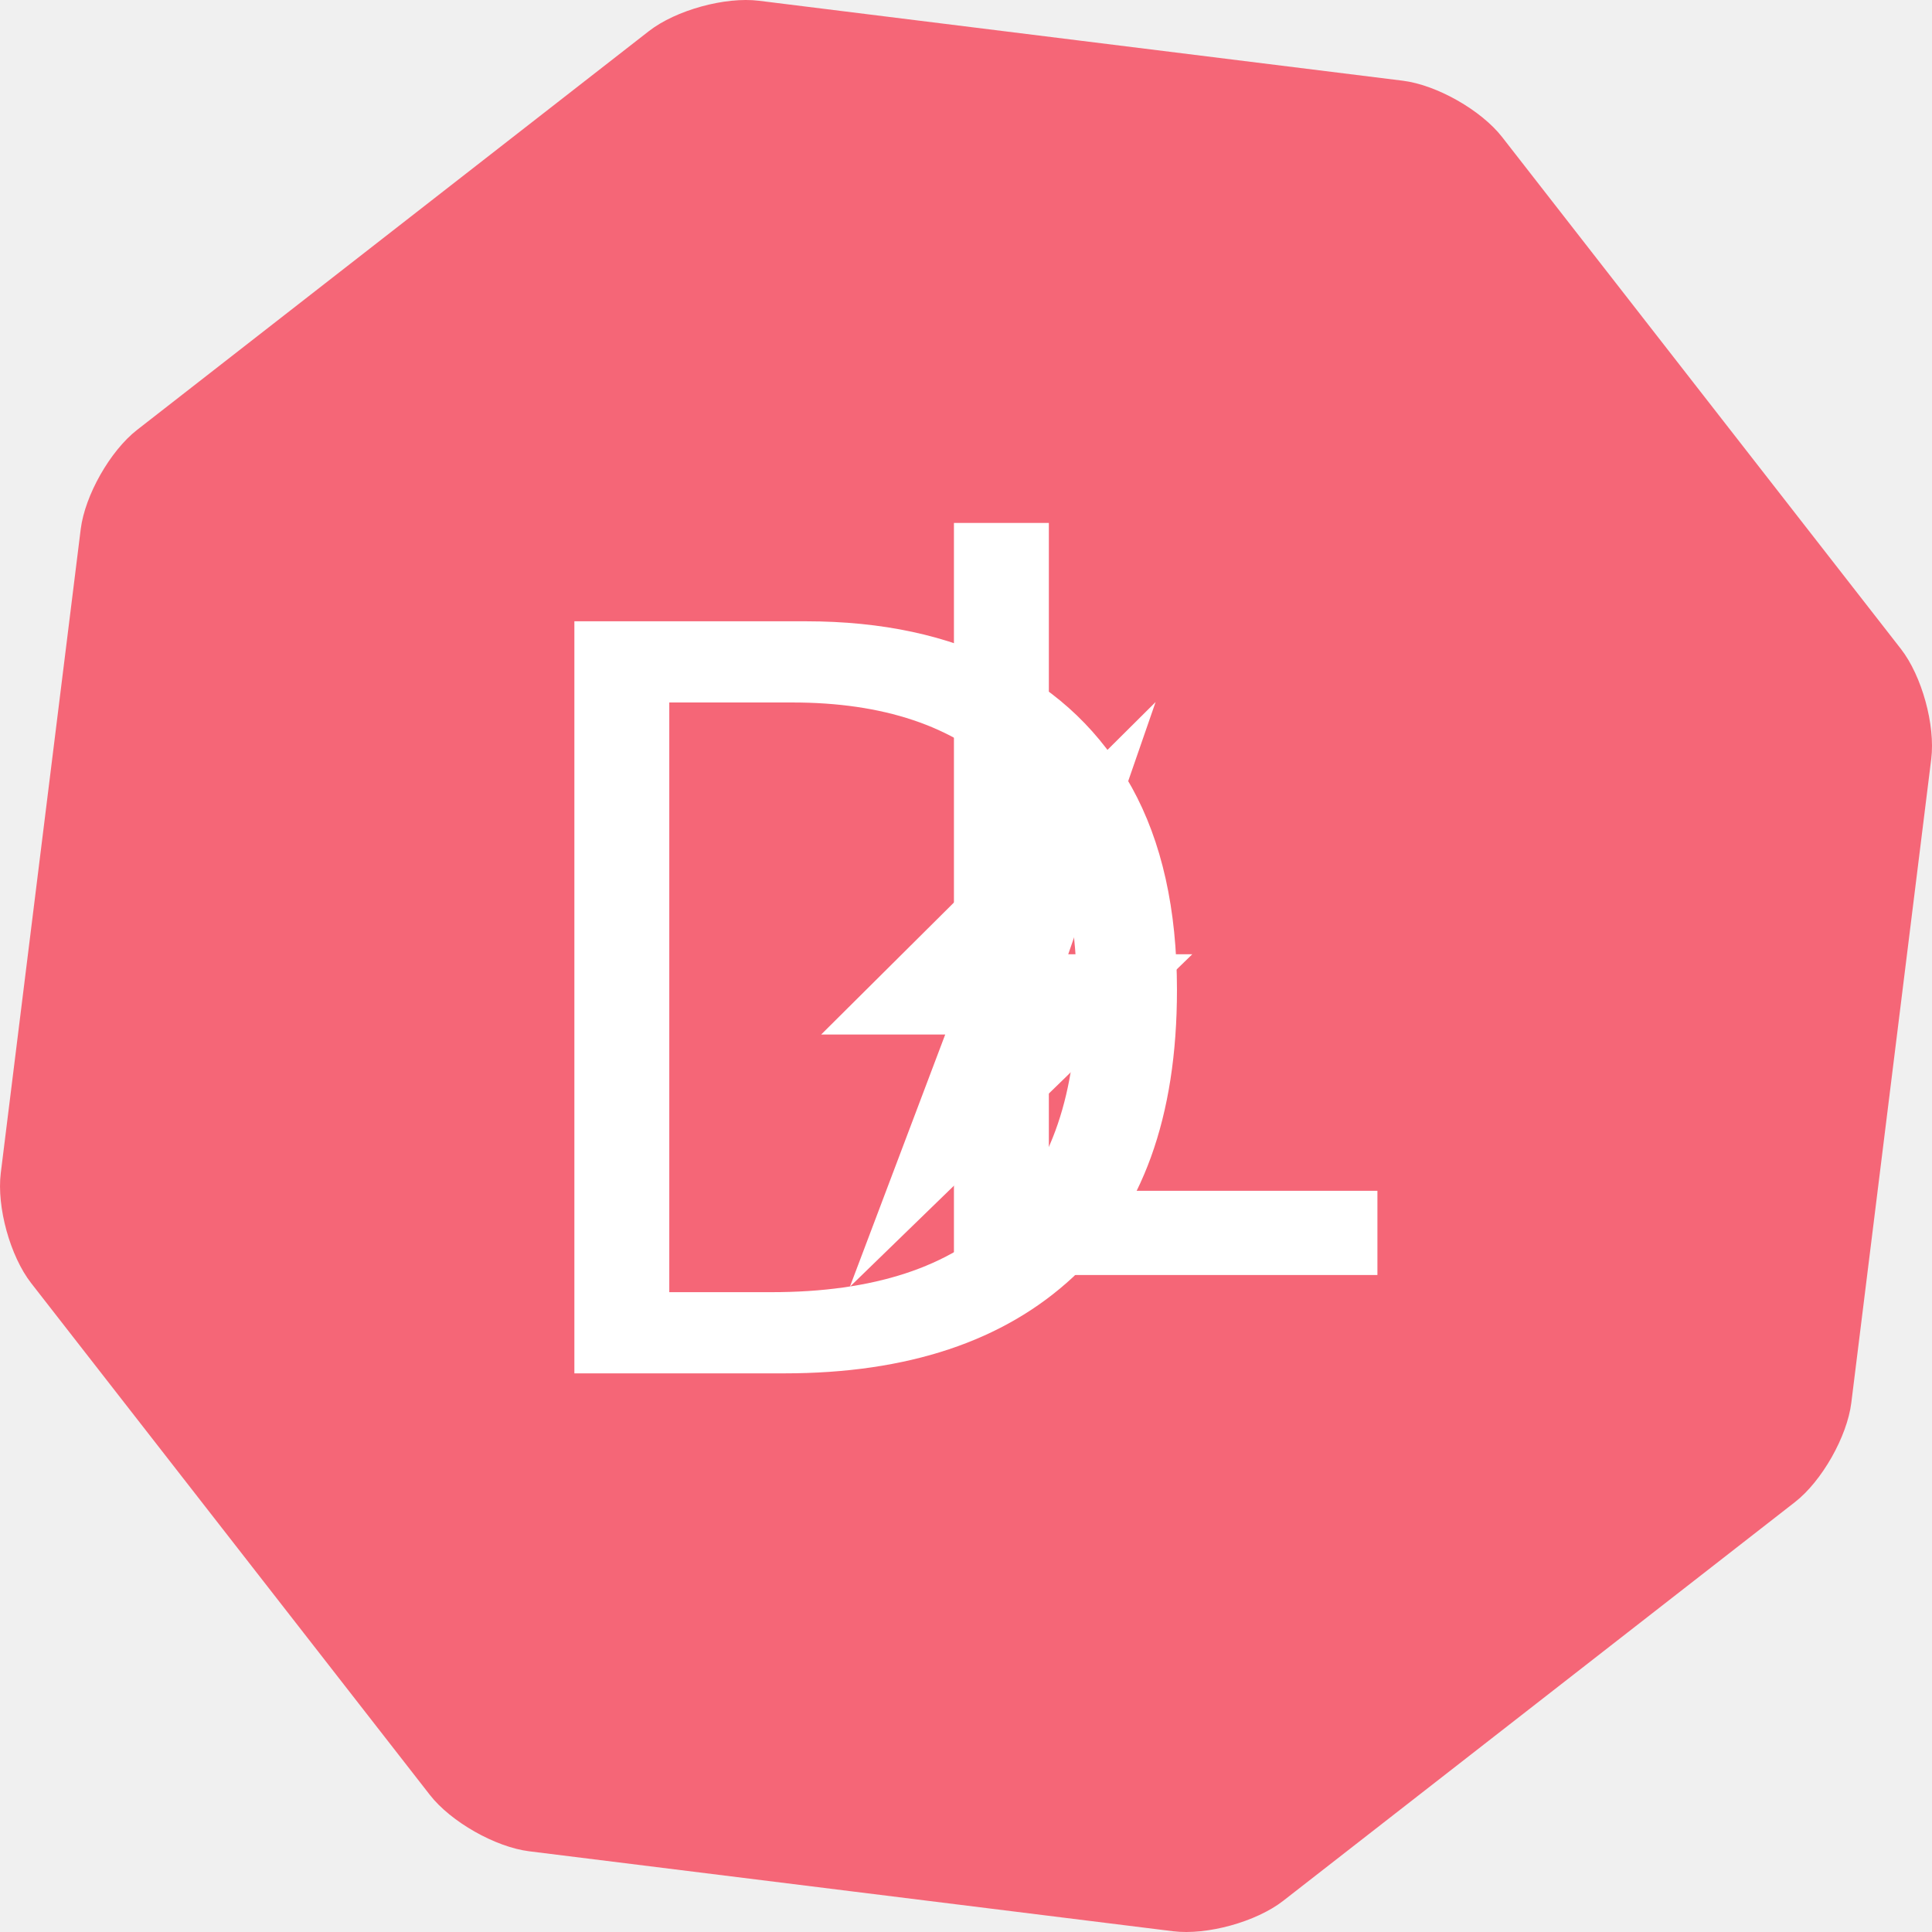
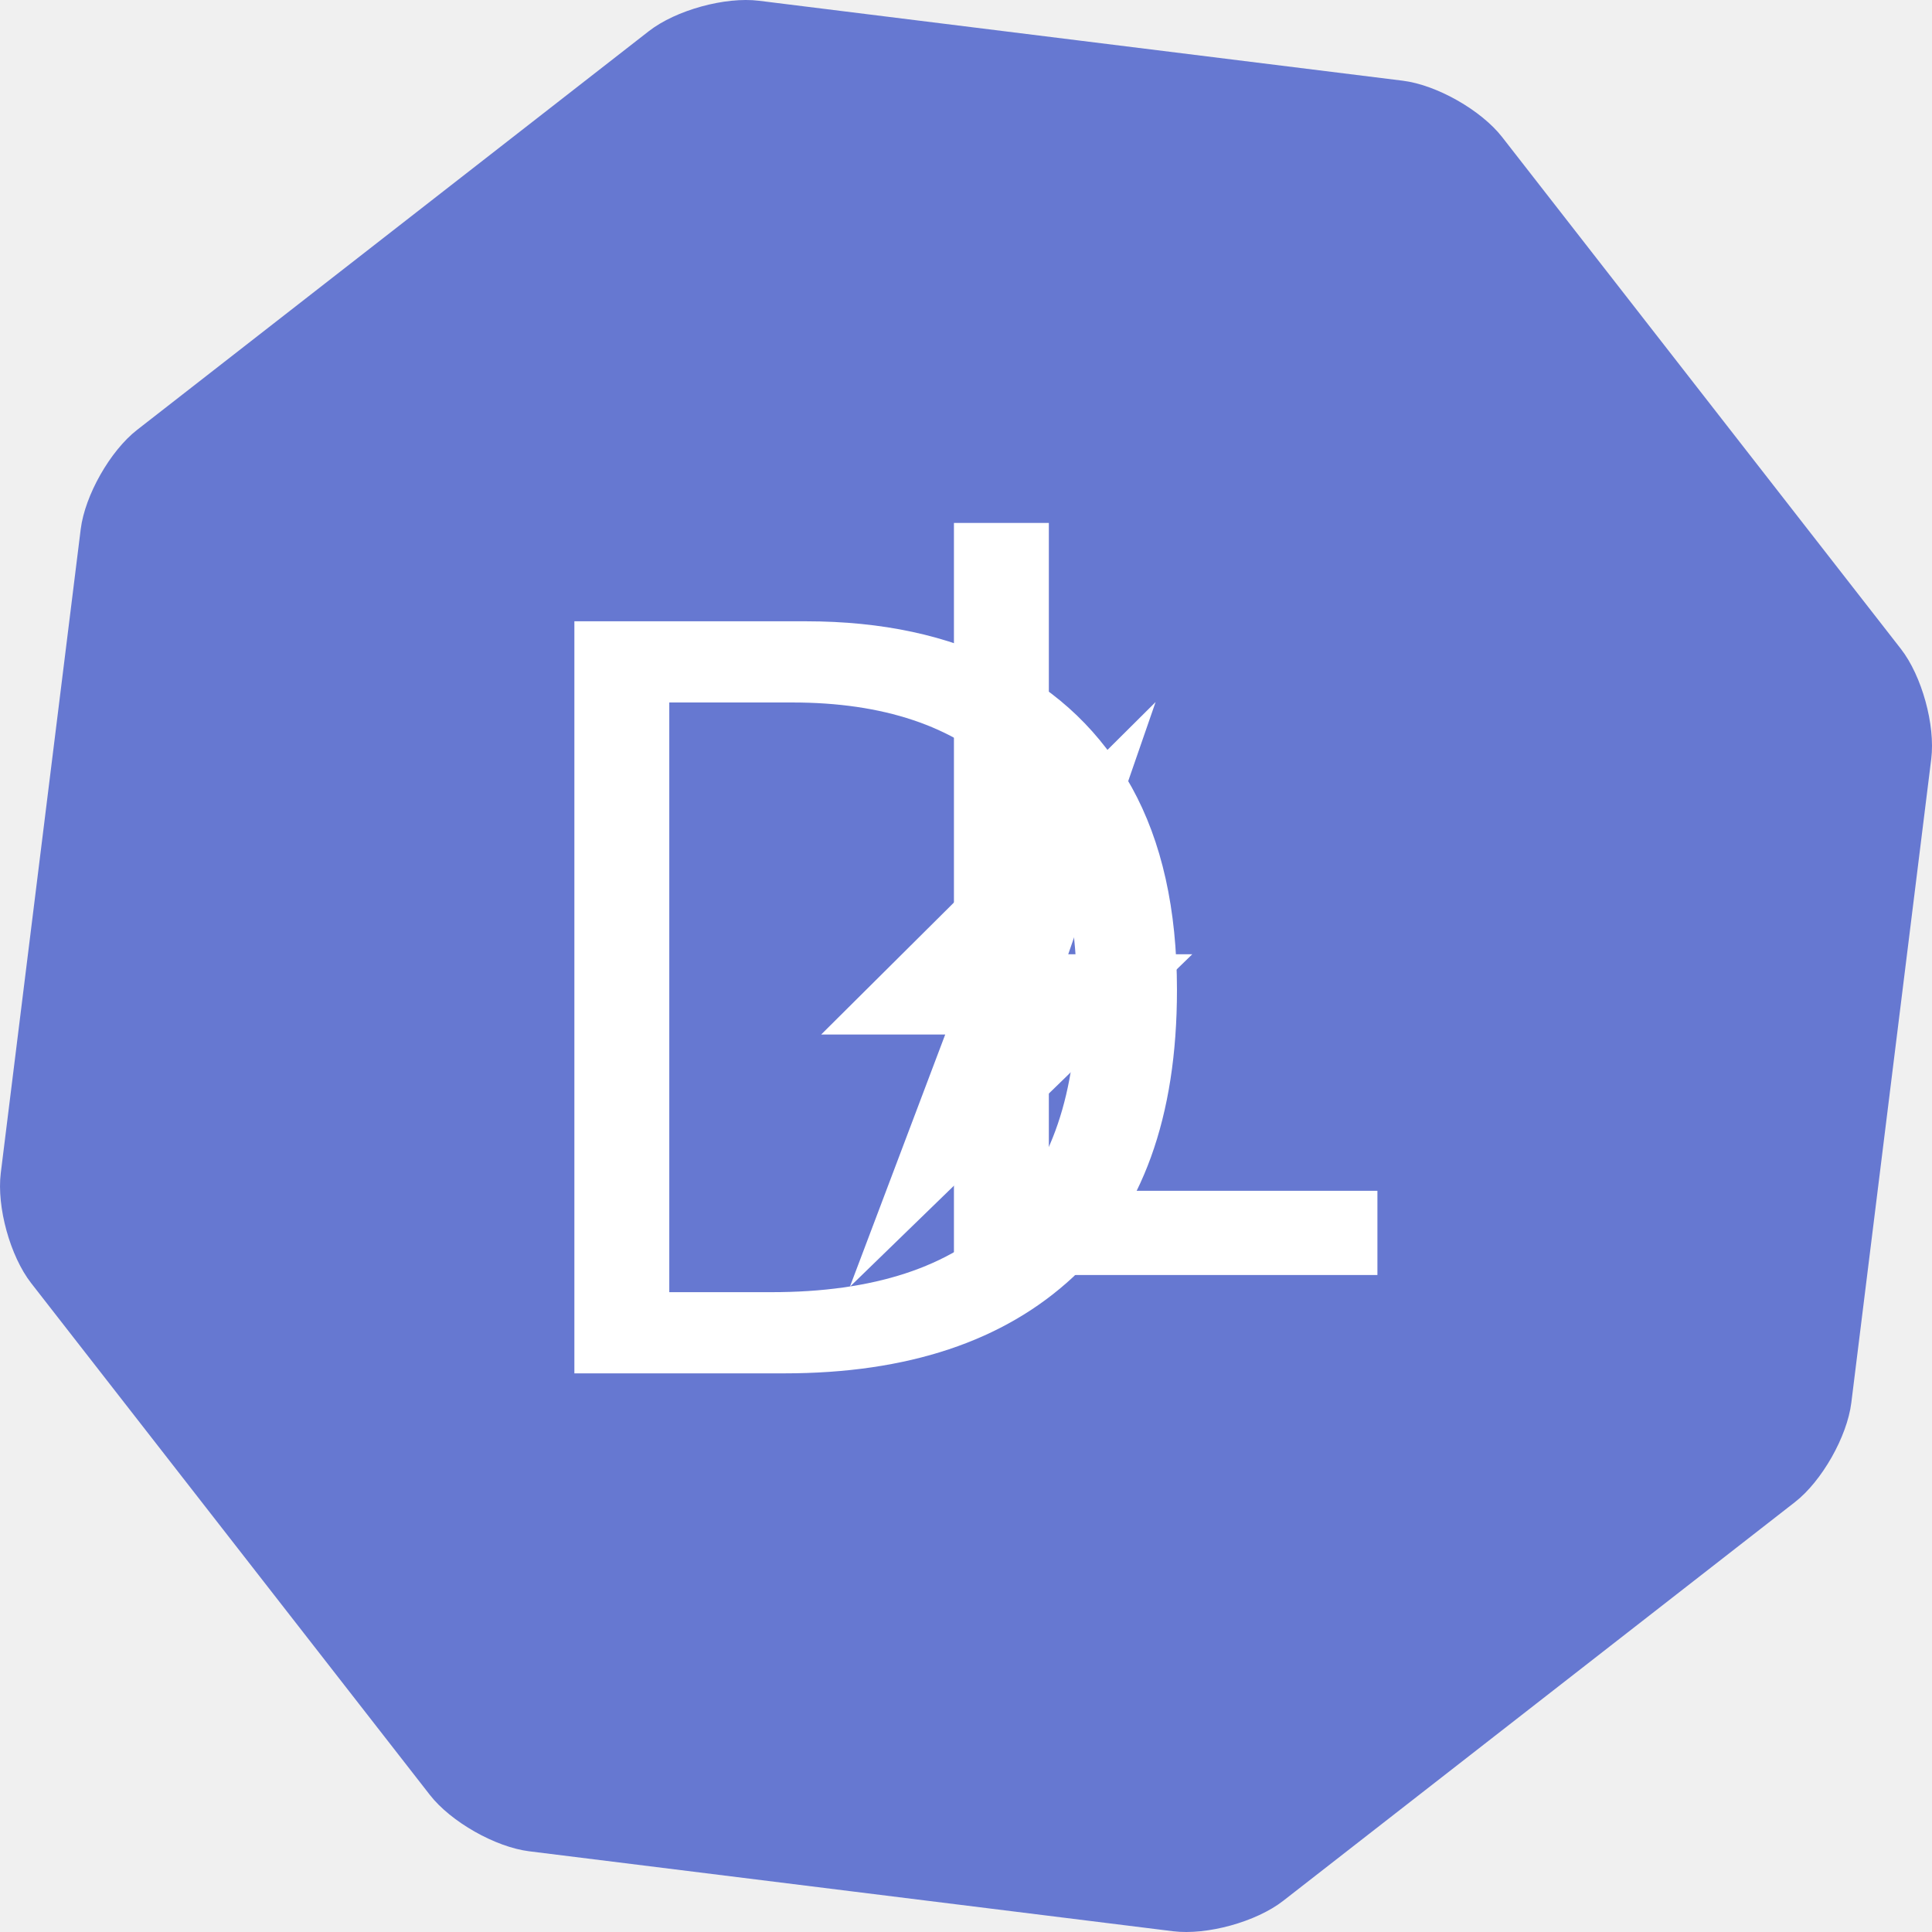
<svg xmlns="http://www.w3.org/2000/svg" style="isolation:isolate" viewBox="119.968 51.82 110.063 110.063" width="110.063" height="110.063">
  <g id="logo">
    <g opacity="0.83">
-       <path d=" M 222.223 137.393 L 207.644 148.752 L 193.066 160.11 C 191.533 161.304 188.723 162.079 186.795 161.84 L 168.455 159.563 L 150.115 157.285 C 148.187 157.046 145.652 155.607 144.458 154.075 L 133.1 139.496 L 121.742 124.917 C 120.548 123.385 119.772 120.575 120.012 118.647 L 122.289 100.307 L 124.566 81.967 C 124.806 80.039 126.244 77.504 127.777 76.31 L 142.356 64.951 L 156.934 53.593 C 158.467 52.399 161.277 51.624 163.205 51.863 L 181.545 54.141 L 199.885 56.418 C 201.813 56.657 204.348 58.096 205.542 59.628 L 216.9 74.207 L 228.258 88.786 C 229.452 90.318 230.228 93.128 229.988 95.056 L 227.711 113.396 L 225.434 131.737 C 225.194 133.665 223.756 136.199 222.223 137.393 Z " fill="rgb(247,75,95)" />
+       <path d=" M 222.223 137.393 L 207.644 148.752 L 193.066 160.11 C 191.533 161.304 188.723 162.079 186.795 161.84 L 168.455 159.563 L 150.115 157.285 C 148.187 157.046 145.652 155.607 144.458 154.075 L 133.1 139.496 L 121.742 124.917 C 120.548 123.385 119.772 120.575 120.012 118.647 L 122.289 100.307 L 124.566 81.967 C 124.806 80.039 126.244 77.504 127.777 76.31 L 142.356 64.951 L 156.934 53.593 C 158.467 52.399 161.277 51.624 163.205 51.863 L 181.545 54.141 L 199.885 56.418 C 201.813 56.657 204.348 58.096 205.542 59.628 L 216.9 74.207 L 228.258 88.786 C 229.452 90.318 230.228 93.128 229.988 95.056 L 227.711 113.396 L 225.434 131.737 C 225.194 133.665 223.756 136.199 222.223 137.393 Z " fill="#4B60CB" />
    </g>
    <g id="logo">
      <g transform="matrix(1,0,0,1,145.5,75.771)">
        <text transform="matrix(1,0,0,1,1.377,54.287)" style="font-family:&quot;Risque&quot;;font-weight:400;font-size:60px;font-style:normal;fill:#ffffff;stroke:none;">D</text>
      </g>
      <g transform="matrix(1,0,0,1,168.5,68.586)">
        <text transform="matrix(1,0,0,1,0,55.869)" style="font-family:&quot;Redressed&quot;;font-weight:400;font-size:60px;font-style:normal;fill:#ffffff;stroke:none;">L</text>
      </g>
      <g id="icon">
        <g id="Group">
          <g id="c1_ray">
            <path d=" M 185.8 91.815 L 166.75 110.754 L 173.816 110.754 L 168.385 125.123 L 187.89 106.183 L 180.823 106.183 L 185.8 91.815 Z " fill="rgb(255,255,255)" />
          </g>
        </g>
      </g>
    </g>
  </g>
</svg>
